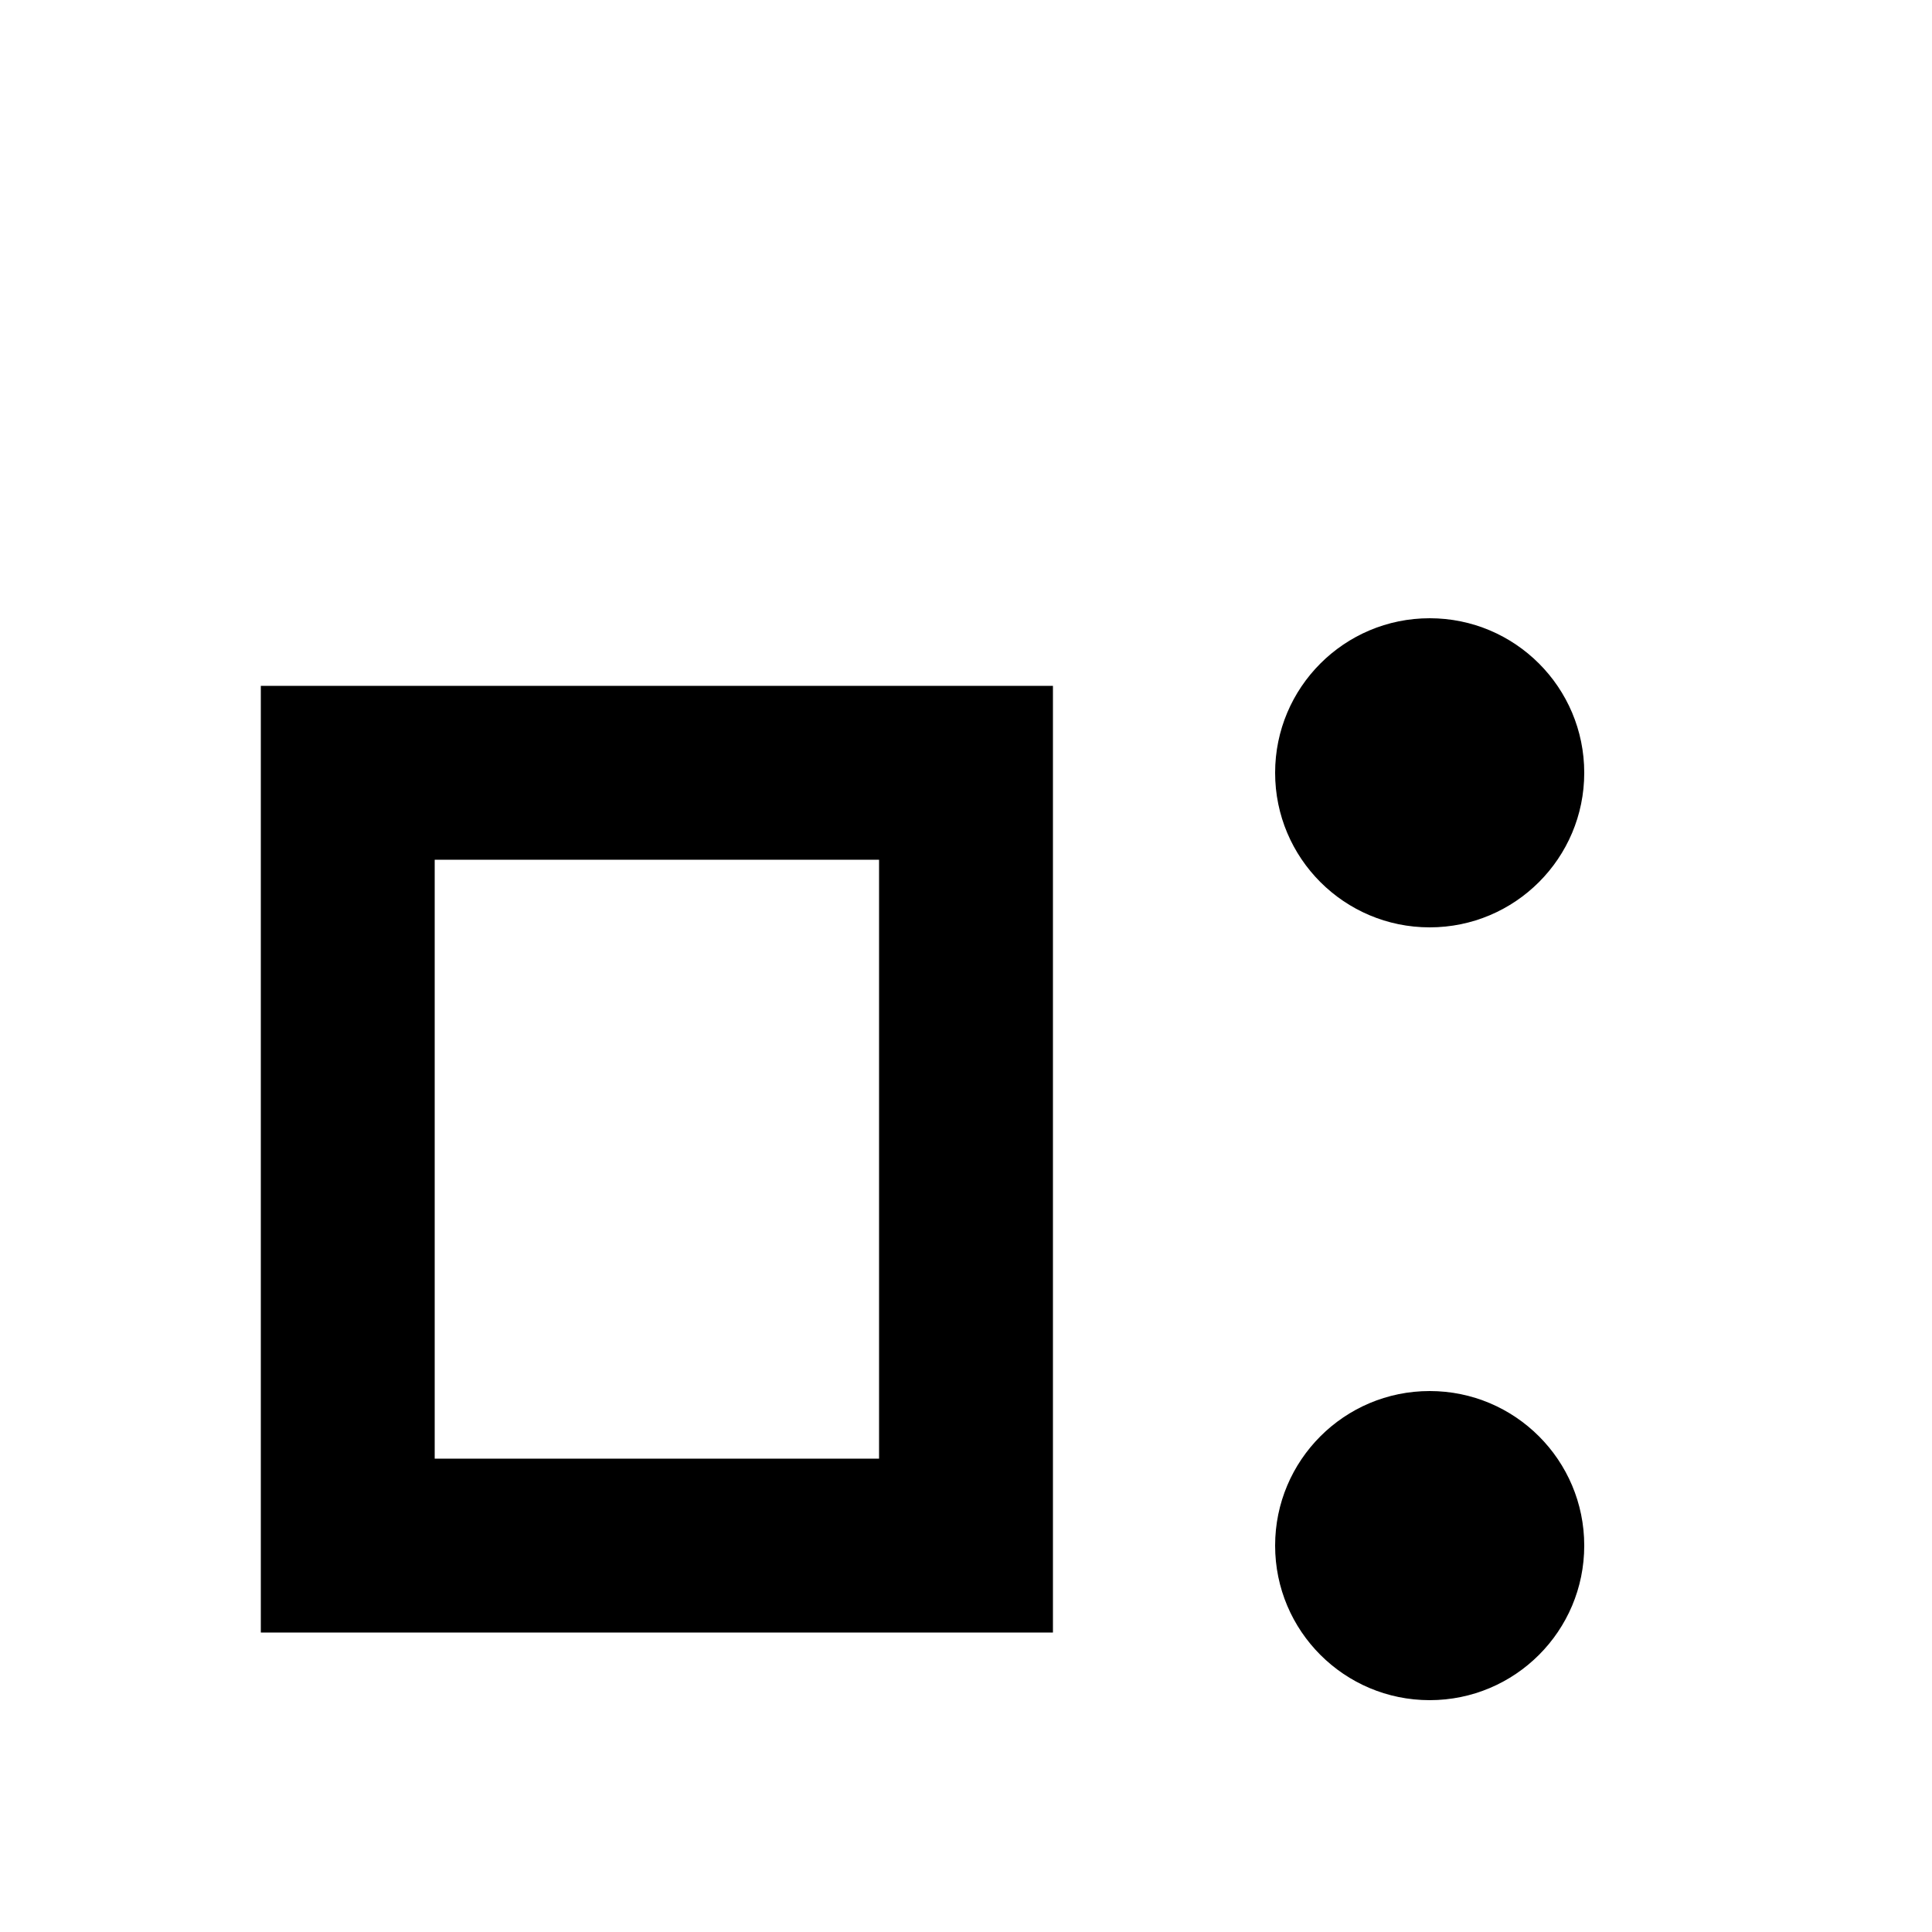
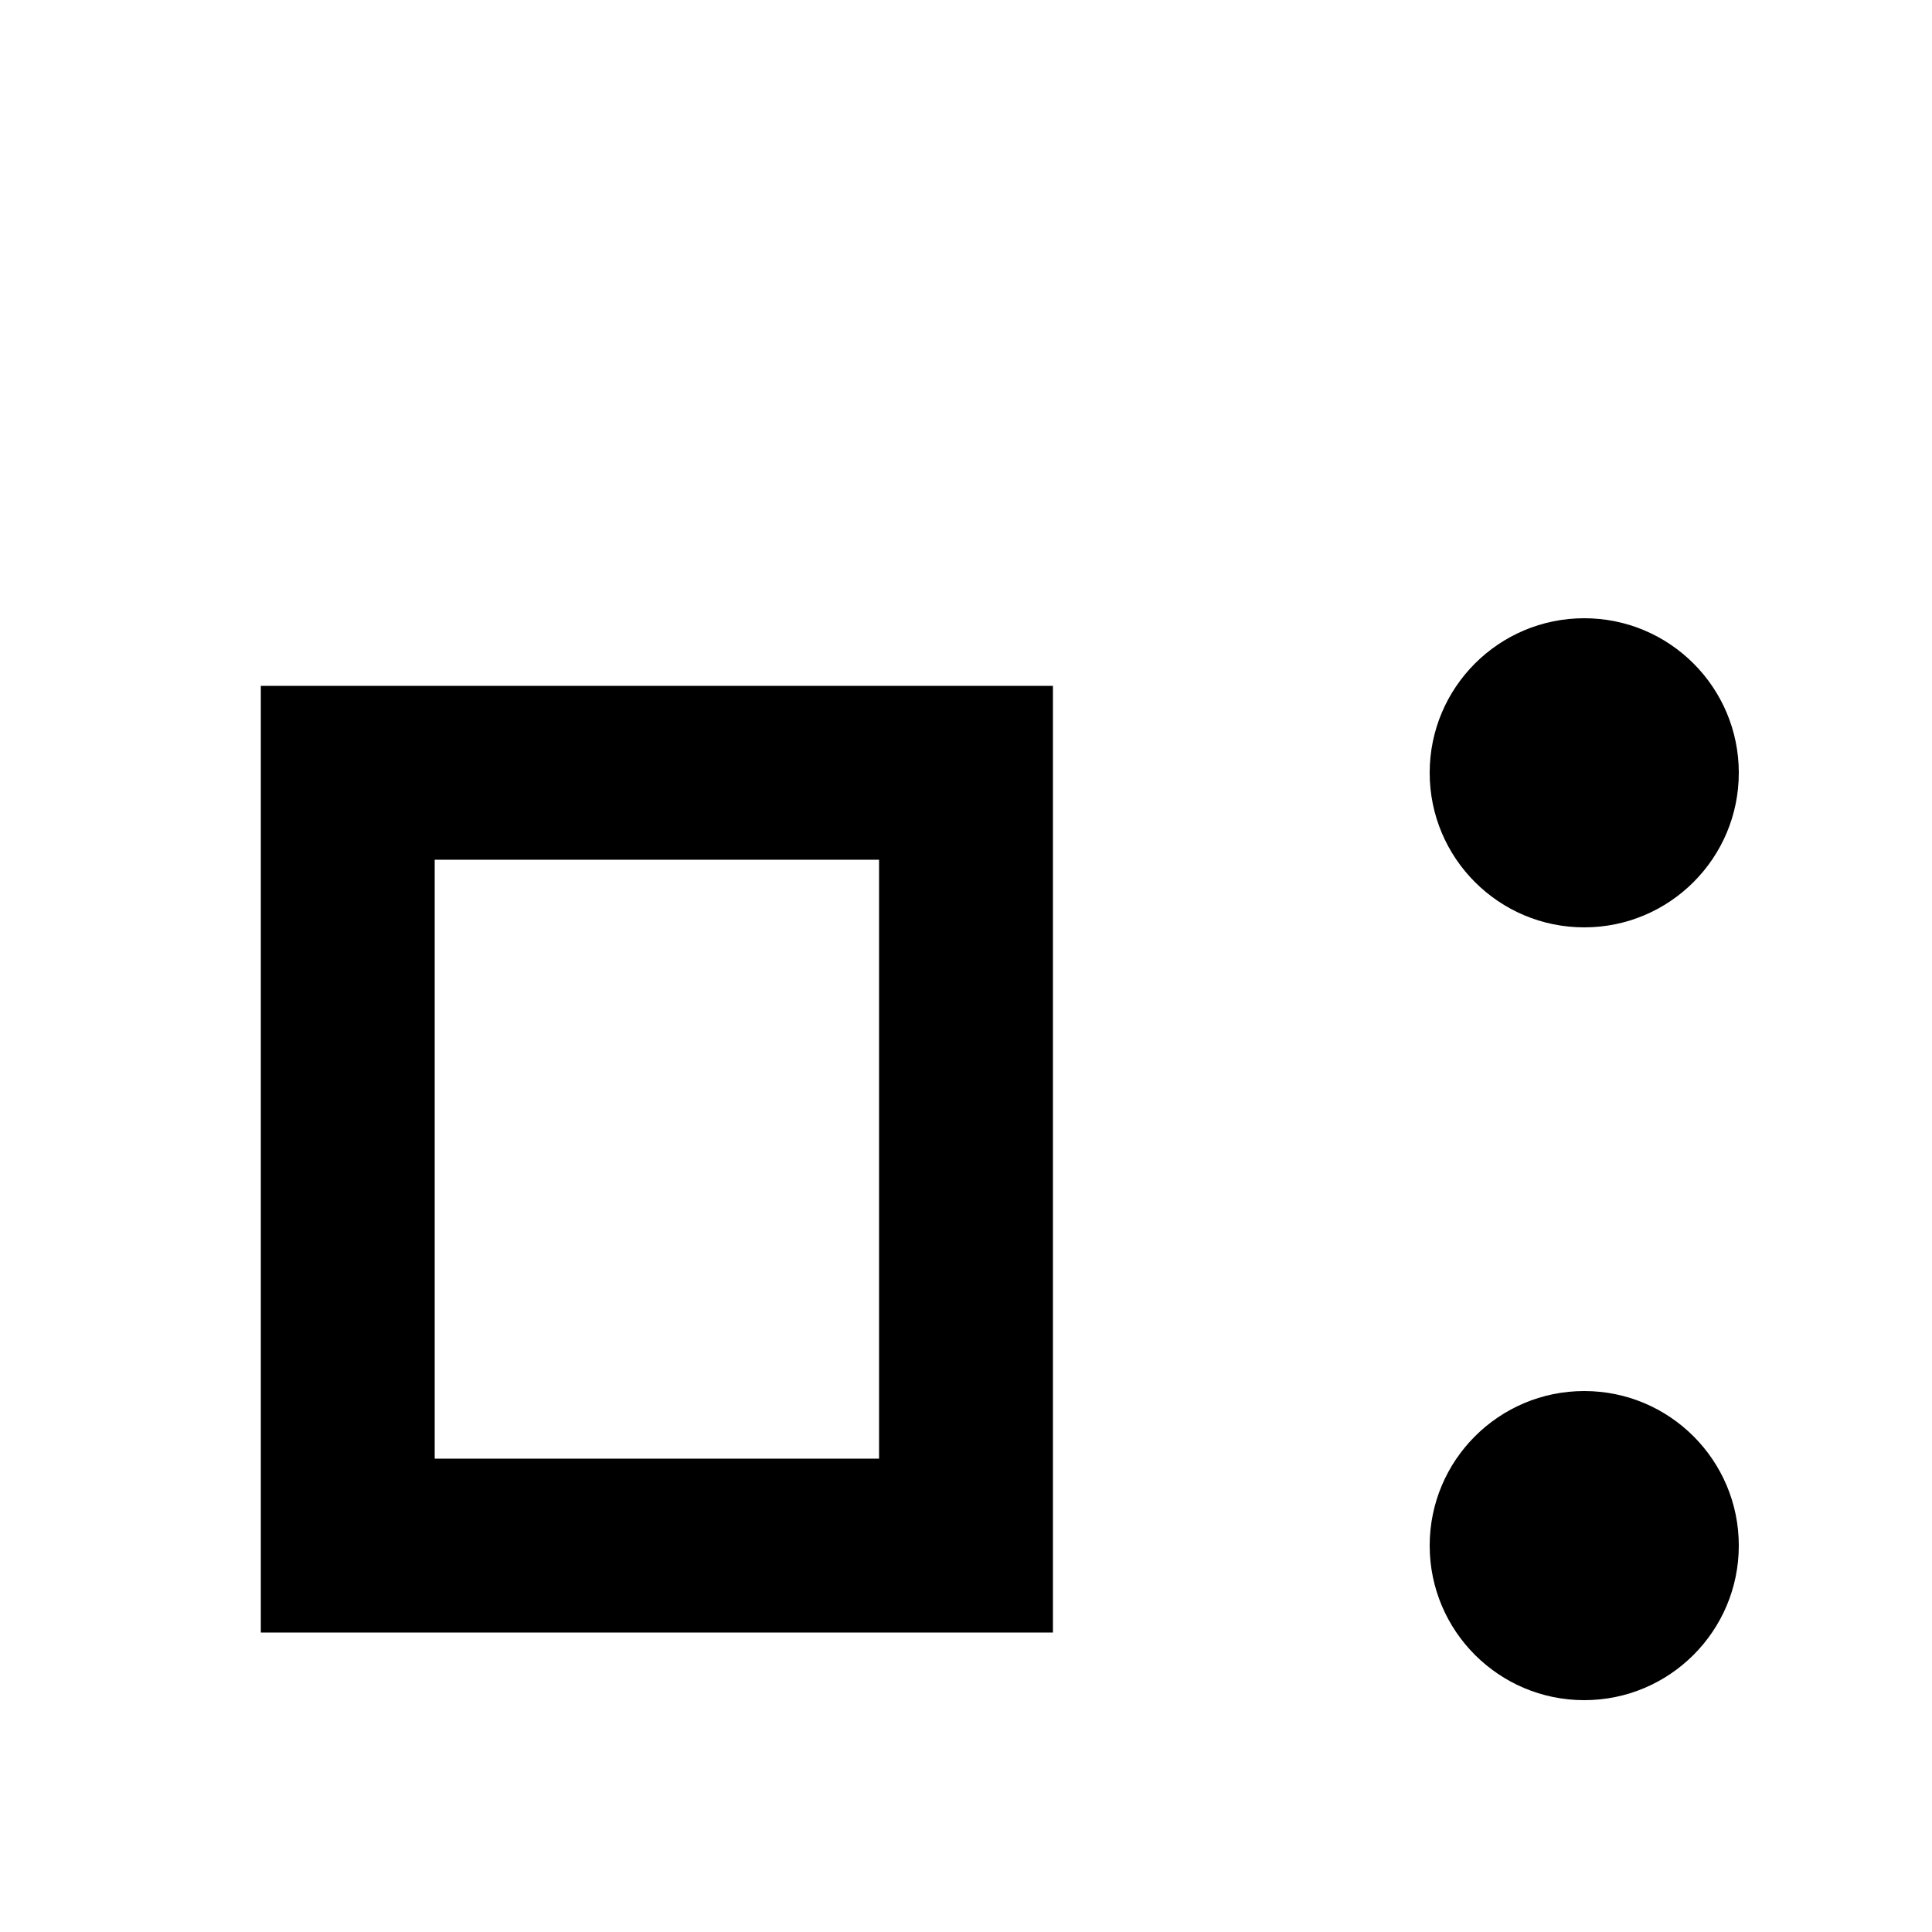
<svg xmlns="http://www.w3.org/2000/svg" viewBox="0 0 100 100" fill="none" stroke="currentColor" stroke-width="9" stroke-linecap="square" stroke-linejoin="miter">
  <path d="M 18 40 L 18 80 L 50 80 L 50 40 L 18 40 Z" />
-   <circle cx="74" cy="40" r="8.0" fill="currentColor" stroke="none" />
-   <circle cx="74" cy="80" r="8.0" fill="currentColor" stroke="none" />
+   <circle cx="82" cy="40" r="8.0" fill="currentColor" stroke="none" />
+   <circle cx="82" cy="80" r="8.0" fill="currentColor" stroke="none" />
</svg>
